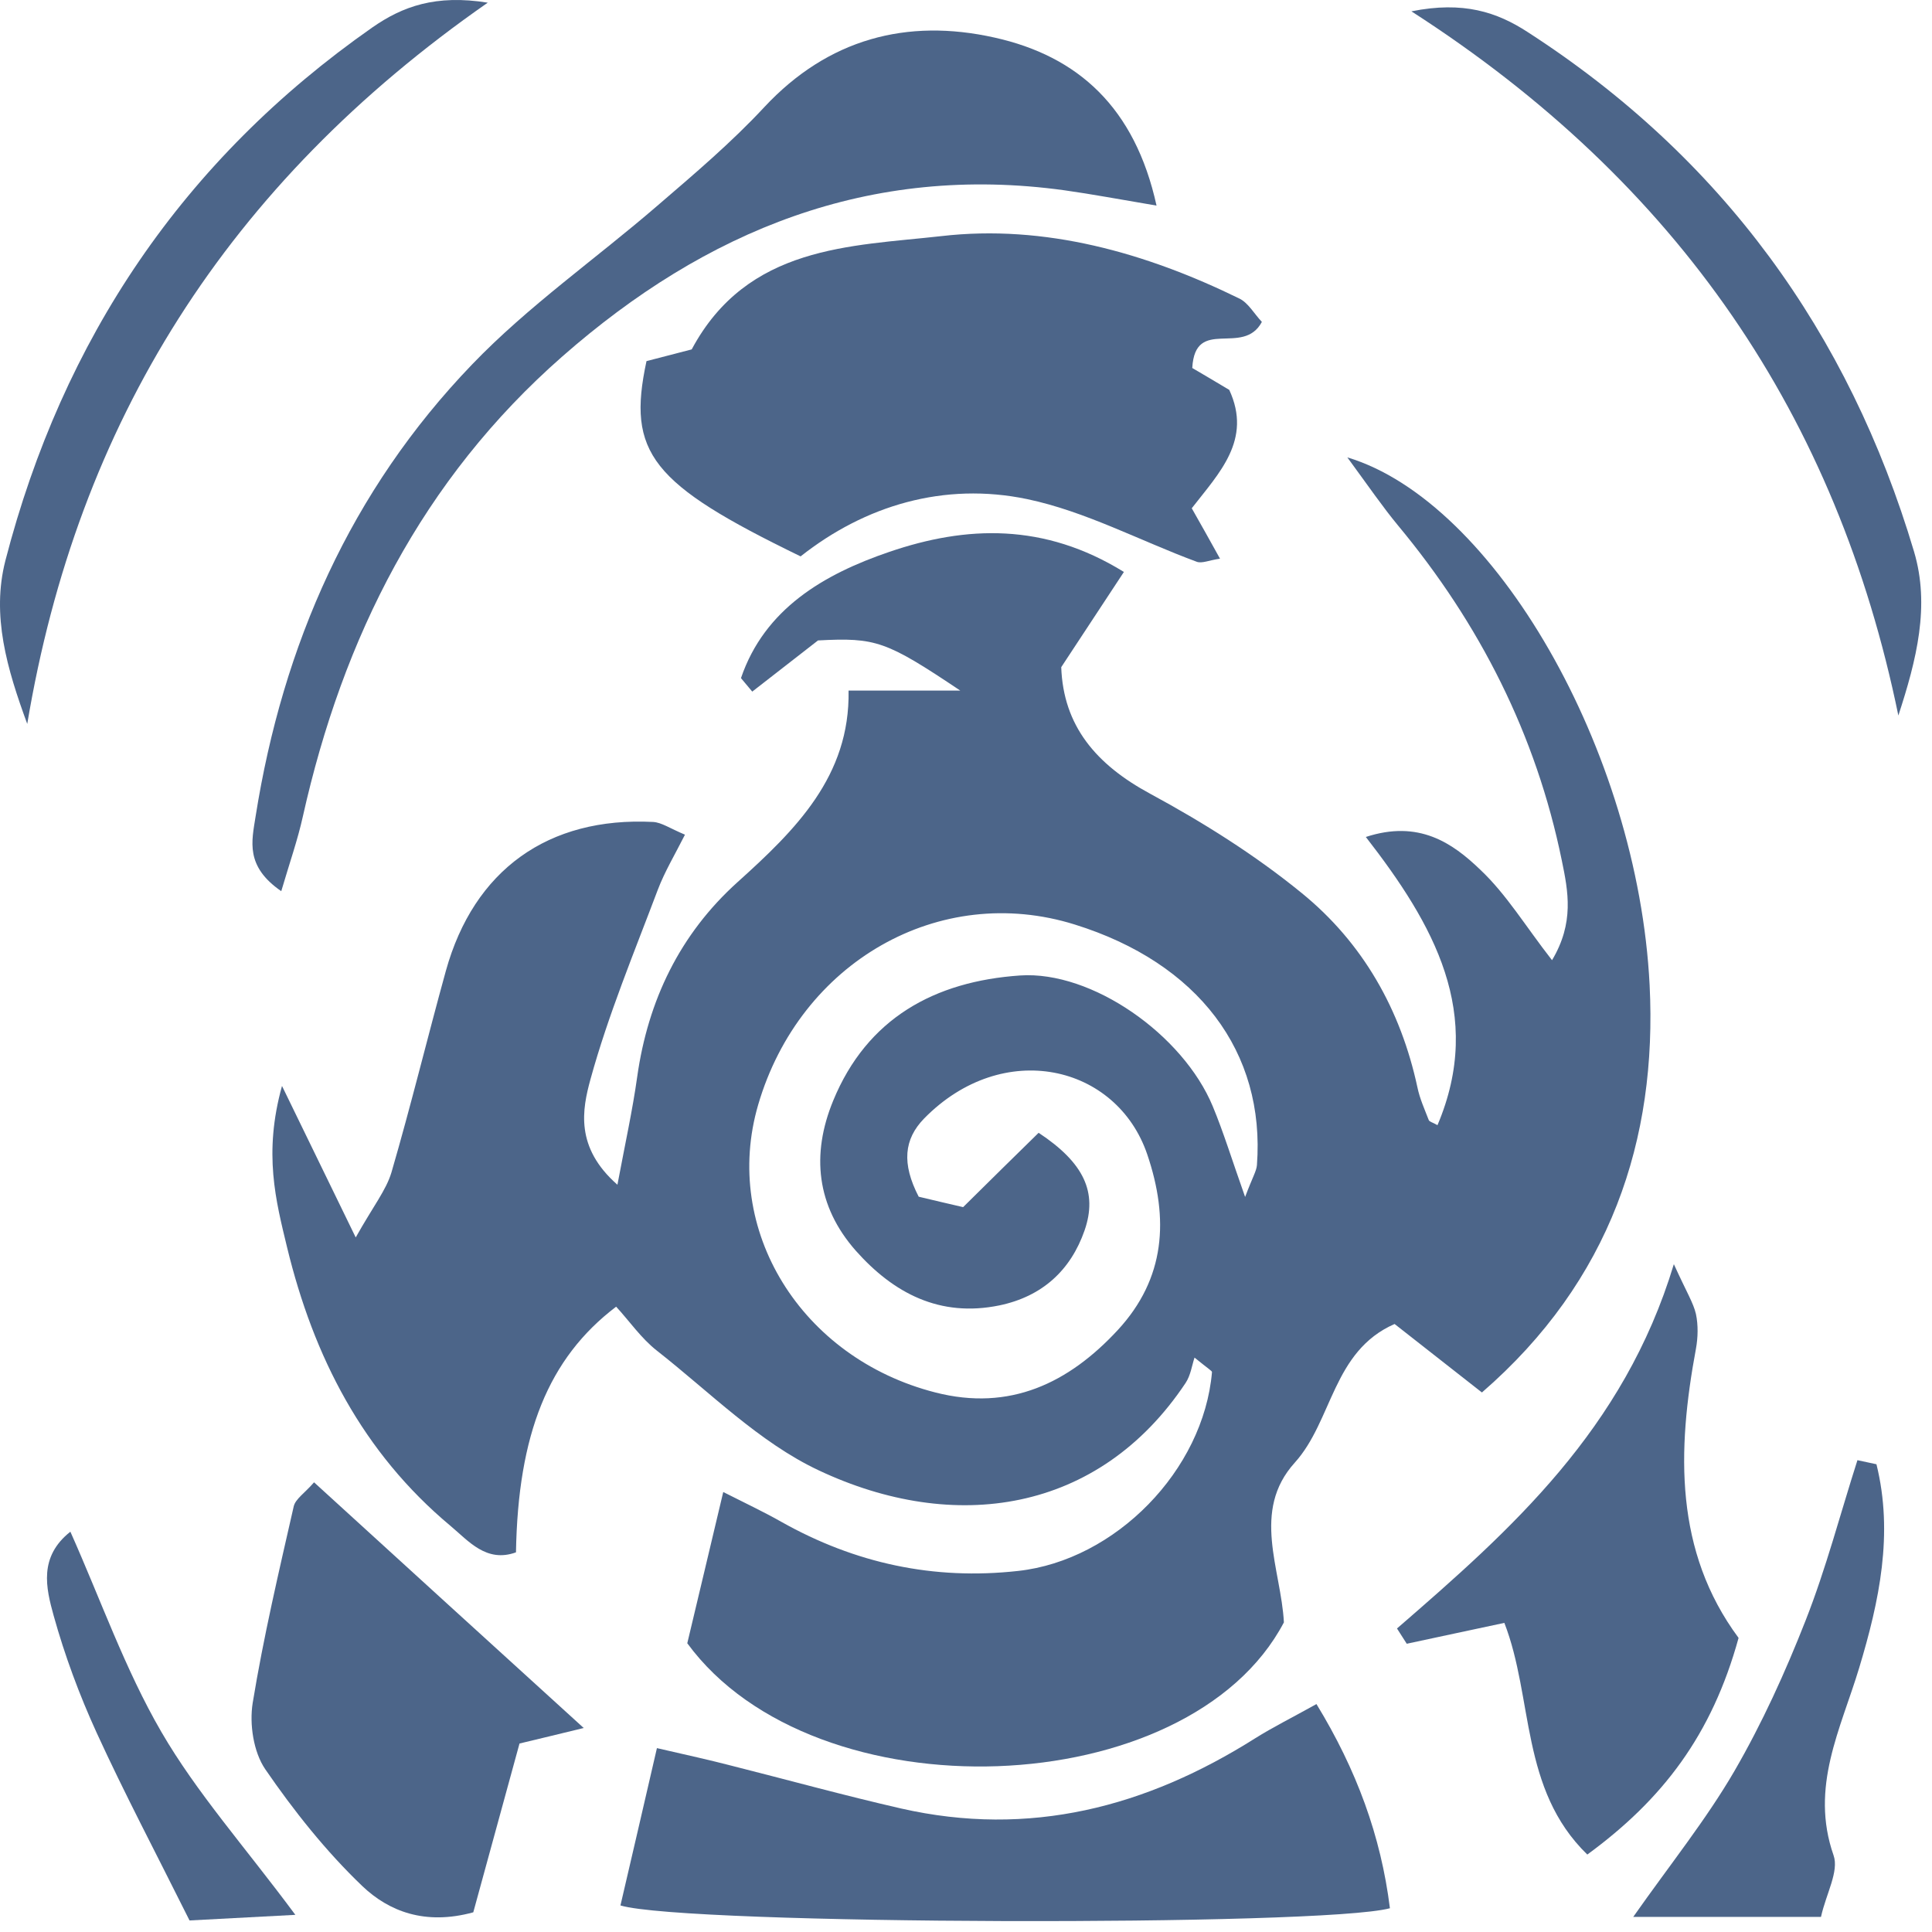
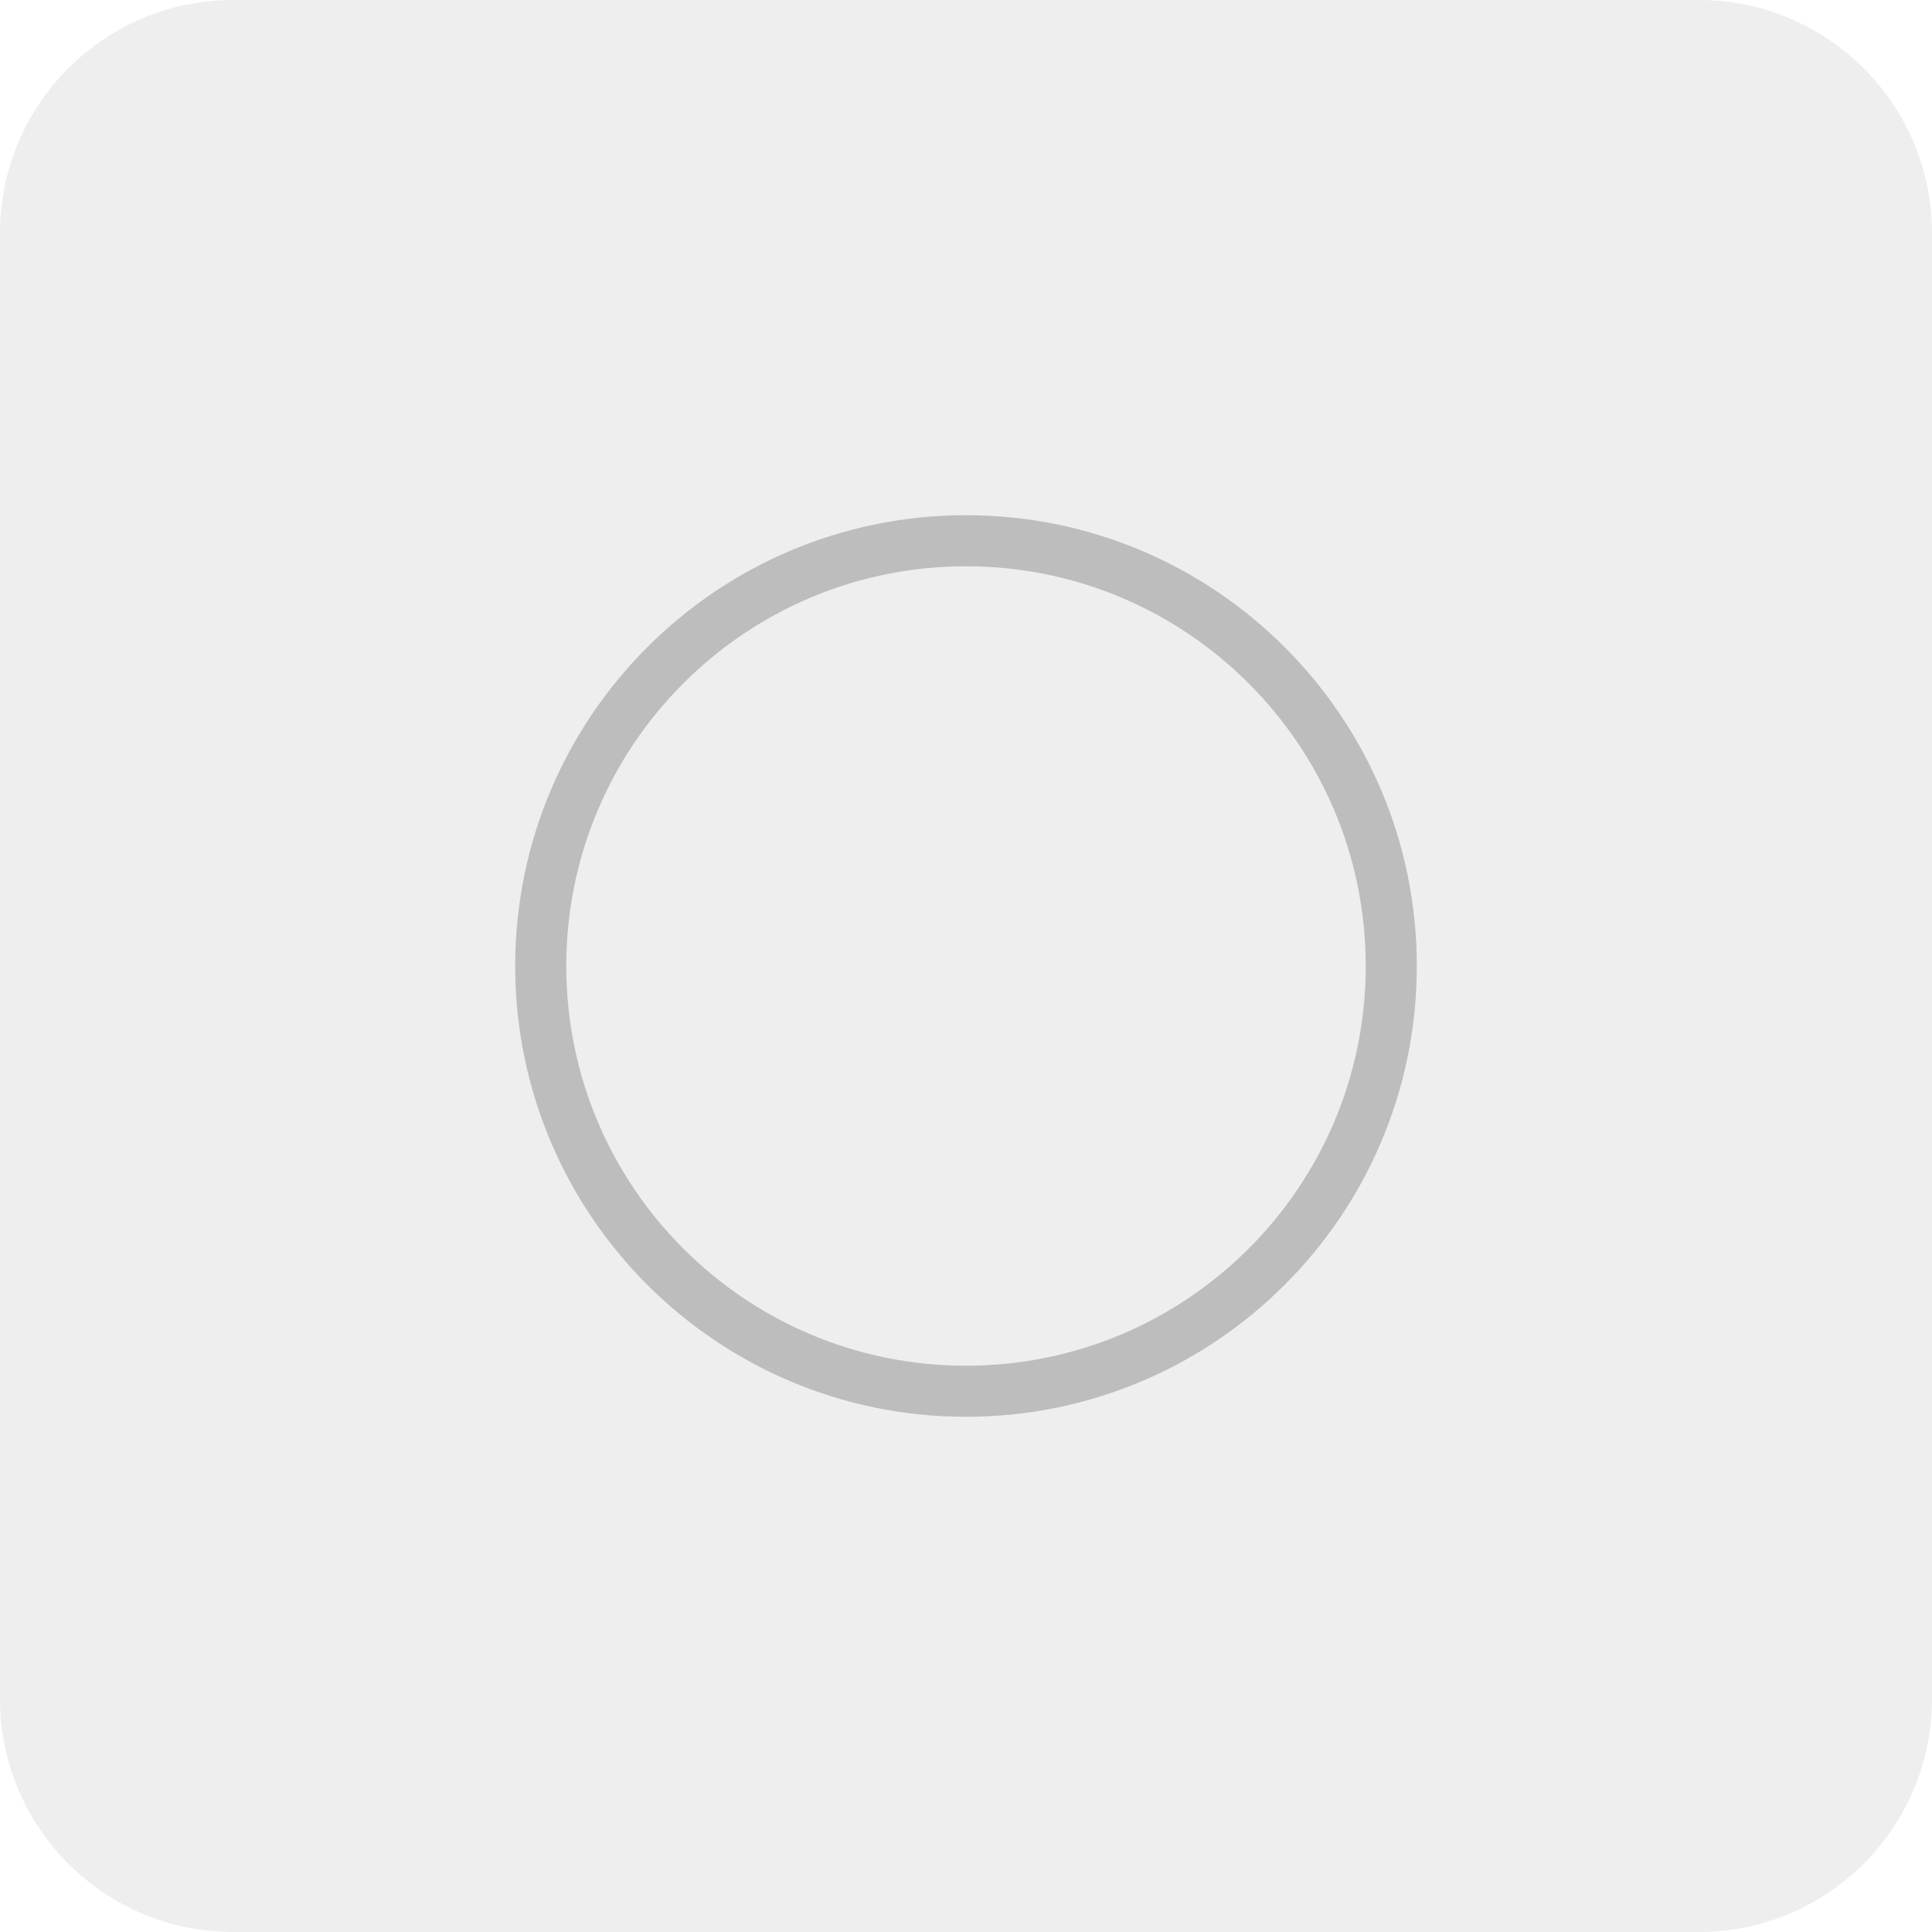
<svg xmlns="http://www.w3.org/2000/svg" width="174" height="174" viewBox="0 0 174 174" fill="none">
-   <path d="M139.779 86.477C141.792 83.106 141.237 80.286 140.658 77.489C138.345 66.185 133.28 56.188 125.901 47.315C124.536 45.664 123.31 43.876 121.344 41.193C134.552 45.16 147.505 67.584 148.569 88.724C149.263 102.618 145.053 115.367 133.465 125.409C130.55 123.116 128.168 121.259 125.6 119.241C120.003 121.695 120.026 127.954 116.603 131.737C112.67 136.094 115.377 141.322 115.631 146.114C107.05 162.439 73.394 163.7 61.898 147.994C62.893 143.775 63.957 139.396 65.137 134.374C67.172 135.406 68.791 136.163 70.364 137.057C77.003 140.794 84.081 142.33 91.691 141.482C100.457 140.519 108.391 132.425 109.154 123.575C109.154 123.46 108.877 123.323 107.582 122.268C107.35 122.956 107.235 123.873 106.772 124.561C98.931 136.323 85.908 138.157 73.741 132.425C68.375 129.903 63.934 125.386 59.169 121.649C57.758 120.548 56.694 118.989 55.491 117.682C49.361 122.337 46.655 129.192 46.47 139.808C43.81 140.771 42.214 138.799 40.572 137.424C32.661 130.82 28.243 122.176 25.861 112.363C24.843 108.144 23.709 103.879 25.398 97.803C27.78 102.687 29.562 106.356 32.037 111.446C33.633 108.603 34.766 107.204 35.252 105.599C37.01 99.569 38.49 93.47 40.155 87.44C42.677 78.36 49.361 73.545 58.822 74.027C59.585 74.073 60.325 74.6 61.69 75.173C60.788 76.961 59.863 78.498 59.238 80.148C57.11 85.789 54.774 91.406 53.178 97.207C52.438 99.913 51.767 103.329 55.607 106.7C56.324 102.893 56.971 99.959 57.388 96.978C58.359 90.099 61.227 84.138 66.409 79.461C71.659 74.737 76.563 69.9 76.424 62.196C80.148 62.196 83.225 62.196 86.486 62.196C79.802 57.724 78.899 57.404 73.672 57.679C71.752 59.169 69.763 60.728 67.75 62.287C67.403 61.875 67.08 61.485 66.733 61.072C68.861 54.836 74.181 51.717 80.102 49.7C87.018 47.338 94.027 47.063 101.221 51.511C99.185 54.606 97.496 57.174 95.577 60.086C95.762 65.36 98.699 68.845 103.58 71.482C108.368 74.073 113.04 77.007 117.227 80.424C122.755 84.918 126.155 90.948 127.659 97.941C127.867 98.95 128.307 99.913 128.677 100.876C128.746 101.036 129.024 101.082 129.463 101.334C133.719 91.292 129.116 83.244 123.01 75.379C127.775 73.82 130.805 75.907 133.326 78.337C135.685 80.561 137.397 83.427 139.779 86.477ZM93.541 102.022C97.635 104.728 98.861 107.387 97.682 110.804C96.433 114.404 93.865 116.765 90.002 117.568C84.636 118.668 80.472 116.467 77.072 112.638C73.533 108.626 73.047 103.971 75.037 99.133C78.09 91.704 84.173 88.38 91.876 87.853C98.329 87.417 106.541 93.172 109.224 99.638C110.195 101.976 110.935 104.407 112.138 107.8C112.809 106.012 113.156 105.484 113.202 104.934C113.966 94.731 107.905 86.729 96.803 83.267C84.636 79.461 72.053 86.614 68.282 99.5C64.998 110.735 72.122 122.314 84.243 125.409C90.951 127.129 96.248 124.561 100.665 119.792C104.968 115.137 105.292 109.772 103.325 103.971C100.573 95.877 90.326 93.493 83.225 100.738C81.421 102.595 81.189 104.774 82.739 107.777C83.965 108.075 85.654 108.465 86.741 108.717C89.378 106.103 91.39 104.132 93.541 102.022Z" fill="#4C6589" />
-   <path d="M113.647 28.992C111.958 32.156 107.633 28.465 107.378 33.142C108.373 33.715 109.506 34.403 110.709 35.114C112.791 39.608 109.807 42.589 107.332 45.776C108.165 47.243 108.951 48.642 109.876 50.315C108.905 50.453 108.234 50.774 107.771 50.59C102.683 48.71 97.756 46.051 92.505 44.95C85.011 43.391 77.909 45.523 72.104 50.109C58.642 43.574 56.444 40.8 58.225 32.523C59.636 32.156 61.209 31.743 62.296 31.468C67.316 22.09 76.614 22.182 84.779 21.265C94.101 20.188 103.168 22.755 111.611 26.883C112.421 27.272 112.953 28.258 113.647 28.992Z" fill="#4C6589" />
-   <path d="M104.16 18.516C100.76 17.943 98.331 17.484 95.879 17.14C78.3 14.71 63.542 20.786 50.659 32.09C38.006 43.187 30.882 57.403 27.273 73.544C26.811 75.631 26.094 77.671 25.331 80.262C22.069 78.015 22.67 75.768 23.017 73.544C25.469 58.068 31.576 44.196 42.517 32.824C47.559 27.573 53.666 23.308 59.217 18.516C62.525 15.673 65.879 12.83 68.839 9.643C74.576 3.498 81.677 1.618 89.564 3.383C97.105 5.057 102.217 9.689 104.16 18.516Z" fill="#4C6589" />
-   <path d="M55.879 171.609C56.92 167.16 57.961 162.644 59.164 157.439C61.962 158.081 63.929 158.516 65.872 159.021C70.96 160.305 76.026 161.704 81.138 162.873C92.726 165.51 103.228 162.758 113.058 156.545C114.631 155.559 116.297 154.733 118.563 153.472C122.172 159.388 124.369 165.349 125.179 171.861C119.026 173.512 61.778 173.374 55.879 171.609Z" fill="#4C6589" />
-   <path d="M156.58 147.513C154.175 156.249 149.757 162.049 142.956 167.025C136.896 161.132 138.122 152.947 135.485 146.16C132.409 146.825 129.54 147.421 126.695 148.04C126.395 147.582 126.117 147.123 125.816 146.664C136.086 137.768 146.241 128.78 150.751 113.854C151.908 116.399 152.509 117.339 152.741 118.348C152.949 119.334 152.926 120.457 152.741 121.466C151.029 130.66 150.798 139.717 156.58 147.513Z" fill="#4C6589" />
-   <path d="M52.571 155.627C50.189 156.2 48.639 156.59 46.788 157.025C45.377 162.184 43.967 167.32 42.625 172.227C38.276 173.419 35.015 172.135 32.632 169.865C29.348 166.724 26.456 163.079 23.889 159.341C22.825 157.782 22.455 155.283 22.756 153.38C23.727 147.441 25.115 141.549 26.456 135.656C26.619 134.991 27.451 134.464 28.284 133.501C36.287 140.815 44.059 147.877 52.571 155.627Z" fill="#4C6589" />
-   <path d="M170.97 64.441C165.442 37.523 151.216 16.52 127.114 1.021C131.786 0.081 134.817 1.09 137.569 2.878C155.056 14.159 166.506 29.934 172.381 49.675C173.838 54.559 172.612 59.42 170.97 64.441Z" fill="#4C6589" />
-   <path d="M2.454 65.197C6.988 38.073 20.45 16.589 43.928 0.241C39.232 -0.515 36.248 0.585 33.542 2.465C16.495 14.388 5.646 30.553 0.488 50.477C-0.784 55.43 0.627 60.222 2.454 65.197Z" fill="#4C6589" />
-   <path d="M168.997 131.874C170.547 138.133 169.252 144.209 167.447 150.194C165.782 155.719 162.983 160.947 165.134 167.092C165.643 168.536 164.463 170.554 164.001 172.641C158.357 172.641 153.199 172.641 147.092 172.641C150.446 167.872 153.661 163.882 156.206 159.503C158.704 155.192 160.786 150.606 162.613 145.952C164.463 141.252 165.736 136.345 167.285 131.507C167.864 131.622 168.419 131.759 168.997 131.874Z" fill="#4C6589" />
-   <path d="M6.338 137.948C9.09 144.116 11.264 150.352 14.526 155.97C17.718 161.472 22.043 166.31 26.6 172.455C22.645 172.662 19.545 172.822 17.07 172.96C13.994 166.792 11.195 161.495 8.697 156.038C7.147 152.645 5.829 149.091 4.834 145.514C4.14 143.015 3.469 140.218 6.338 137.948Z" fill="#4C6589" />
+   <rect width="174" height="174" rx="21" fill="#eeeeee" />
+   <circle cx="87" cy="87" r="38.3" stroke="#bdbdbd" stroke-width="4.6" />
</svg>
